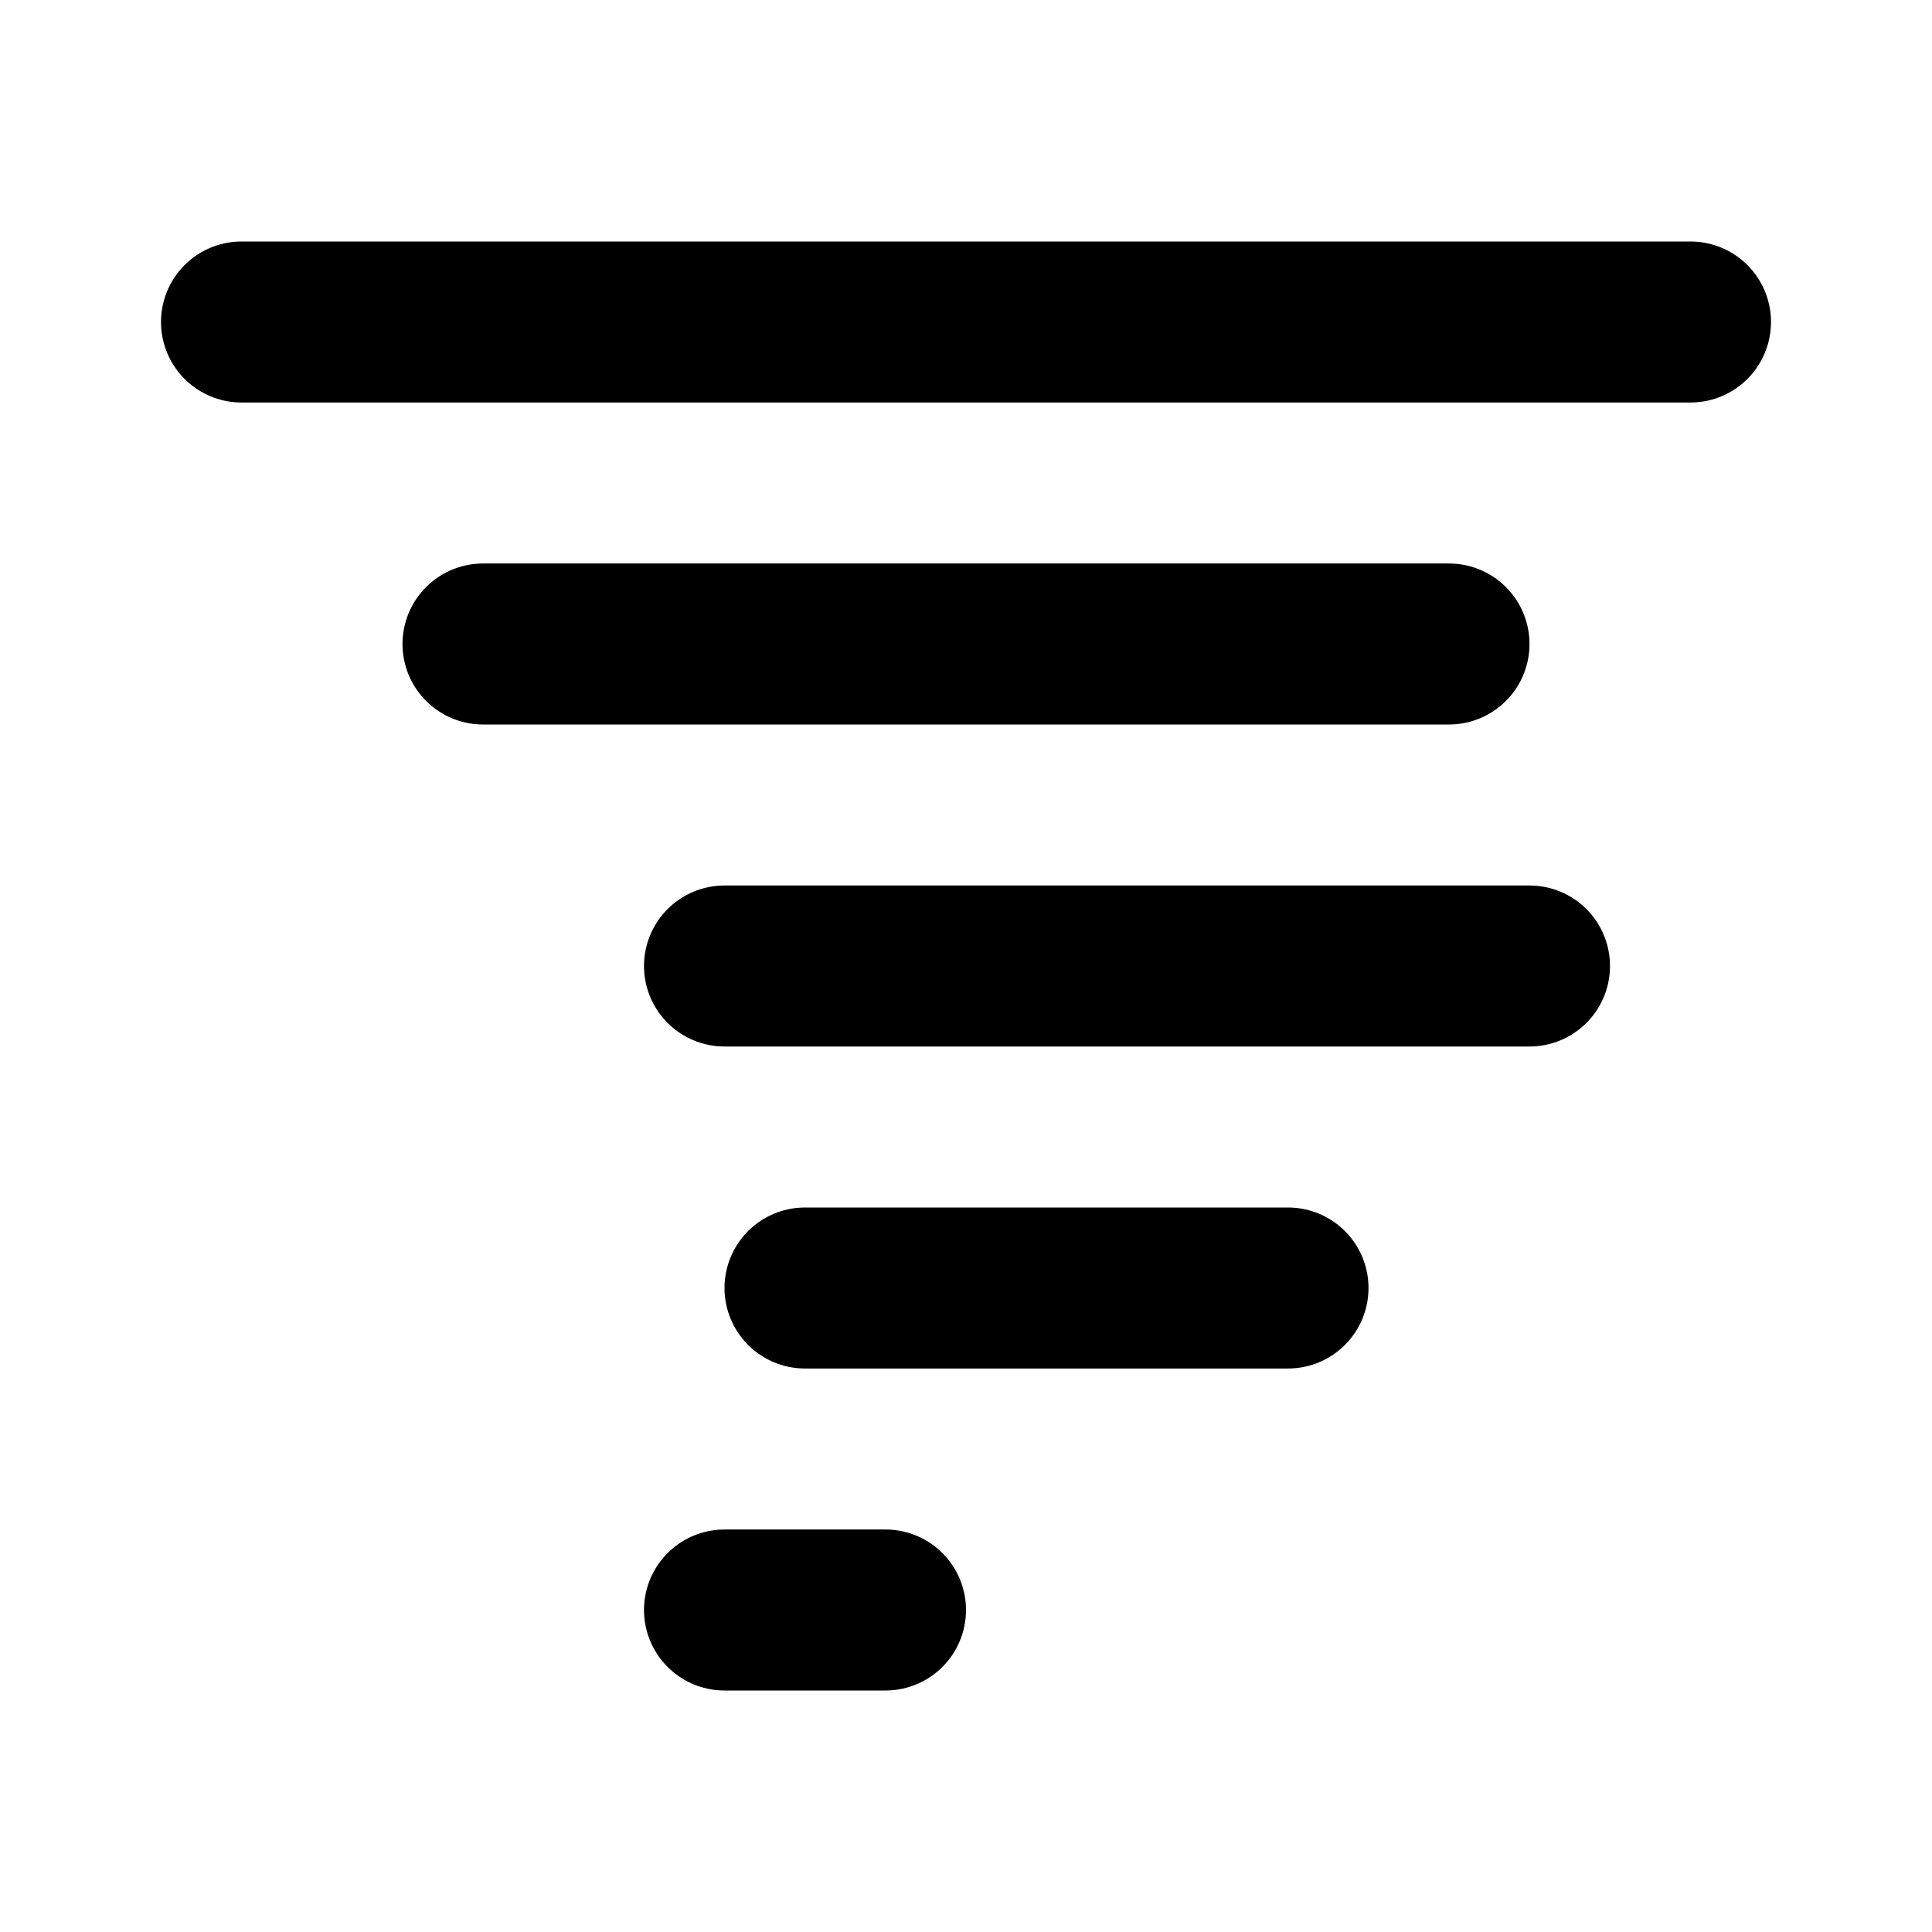
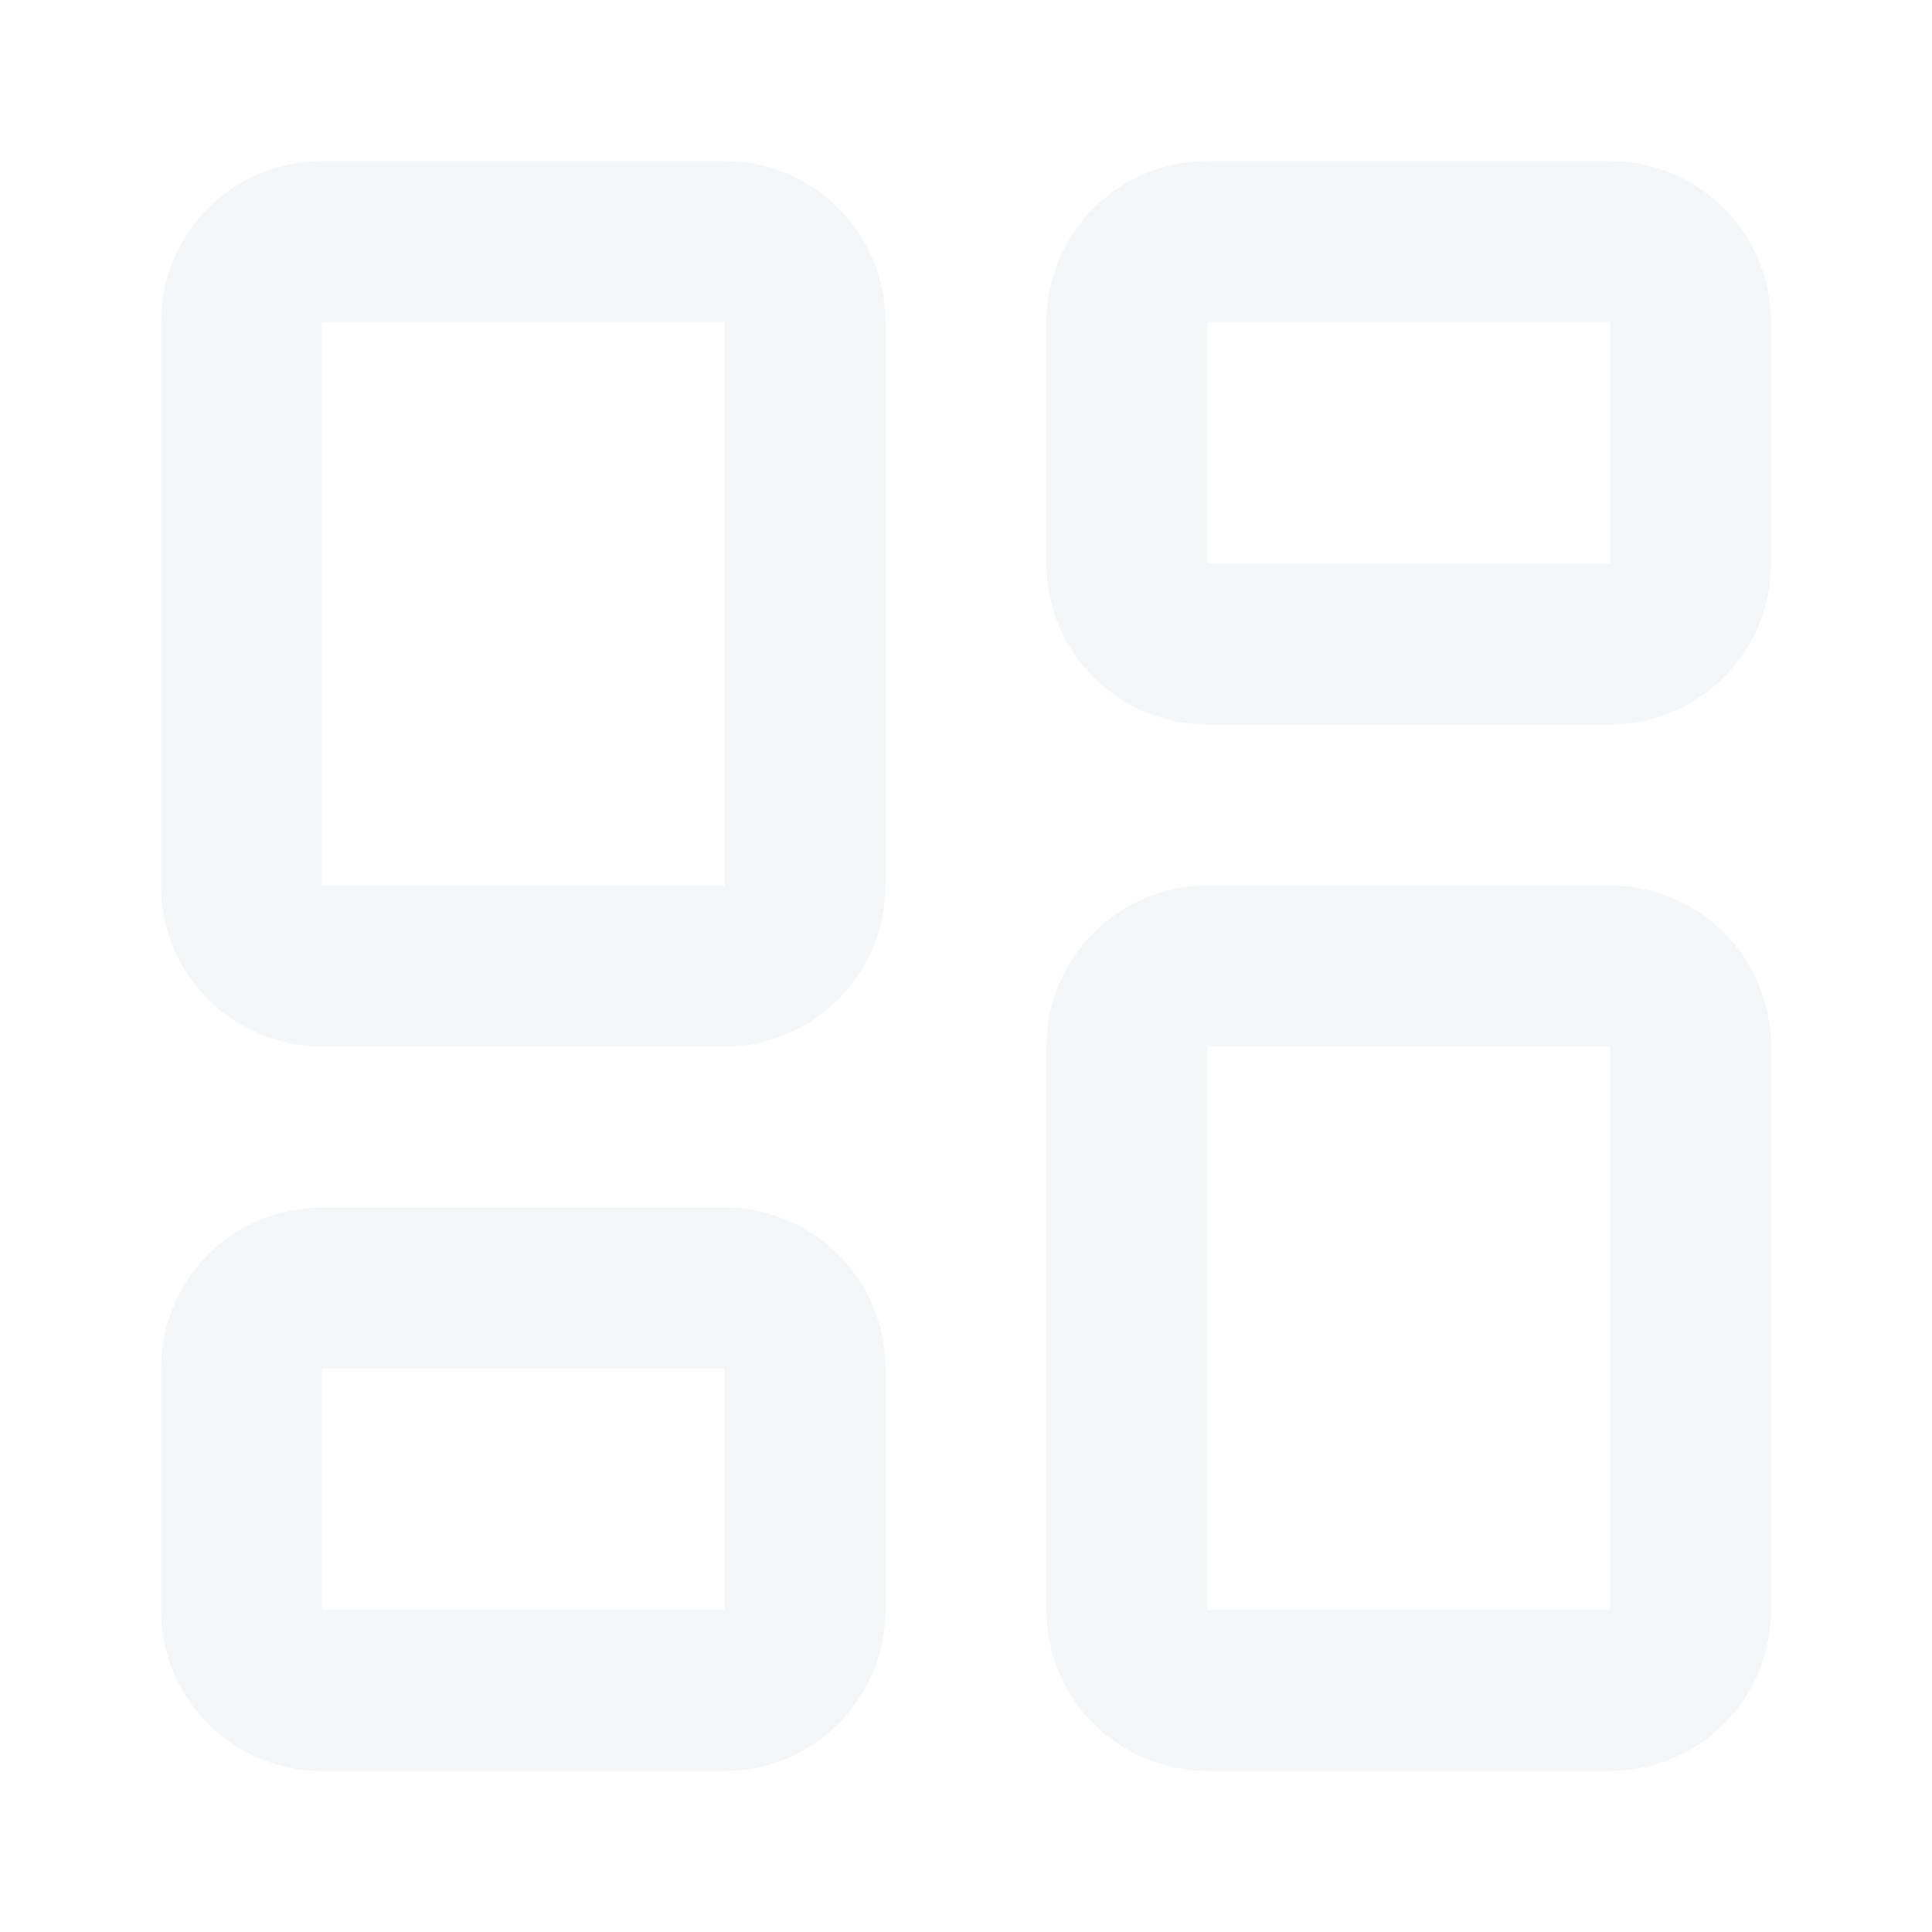
- <svg xmlns="http://www.w3.org/2000/svg" width="24" height="24" viewBox="0 0 24 24" fill="none" stroke="currentColor" stroke-width="2" stroke-linecap="round" stroke-linejoin="round" class="lucide lucide-tornado">
-   <path d="M21 4H3" />
-   <path d="M18 8H6" />
-   <path d="M19 12H9" />
-   <path d="M16 16h-6" />
-   <path d="M11 20H9" />
+ <svg xmlns="http://www.w3.org/2000/svg" width="24" height="24" viewBox="0 0 24 24" fill="none" stroke="#f5f6f7" stroke-width="2" stroke-linecap="round" stroke-linejoin="round">
+   <rect width="7" height="9" x="3" y="3" rx="1" />
+   <rect width="7" height="5" x="14" y="3" rx="1" />
+   <rect width="7" height="9" x="14" y="12" rx="1" />
+   <rect width="7" height="5" x="3" y="16" rx="1" />
</svg>
